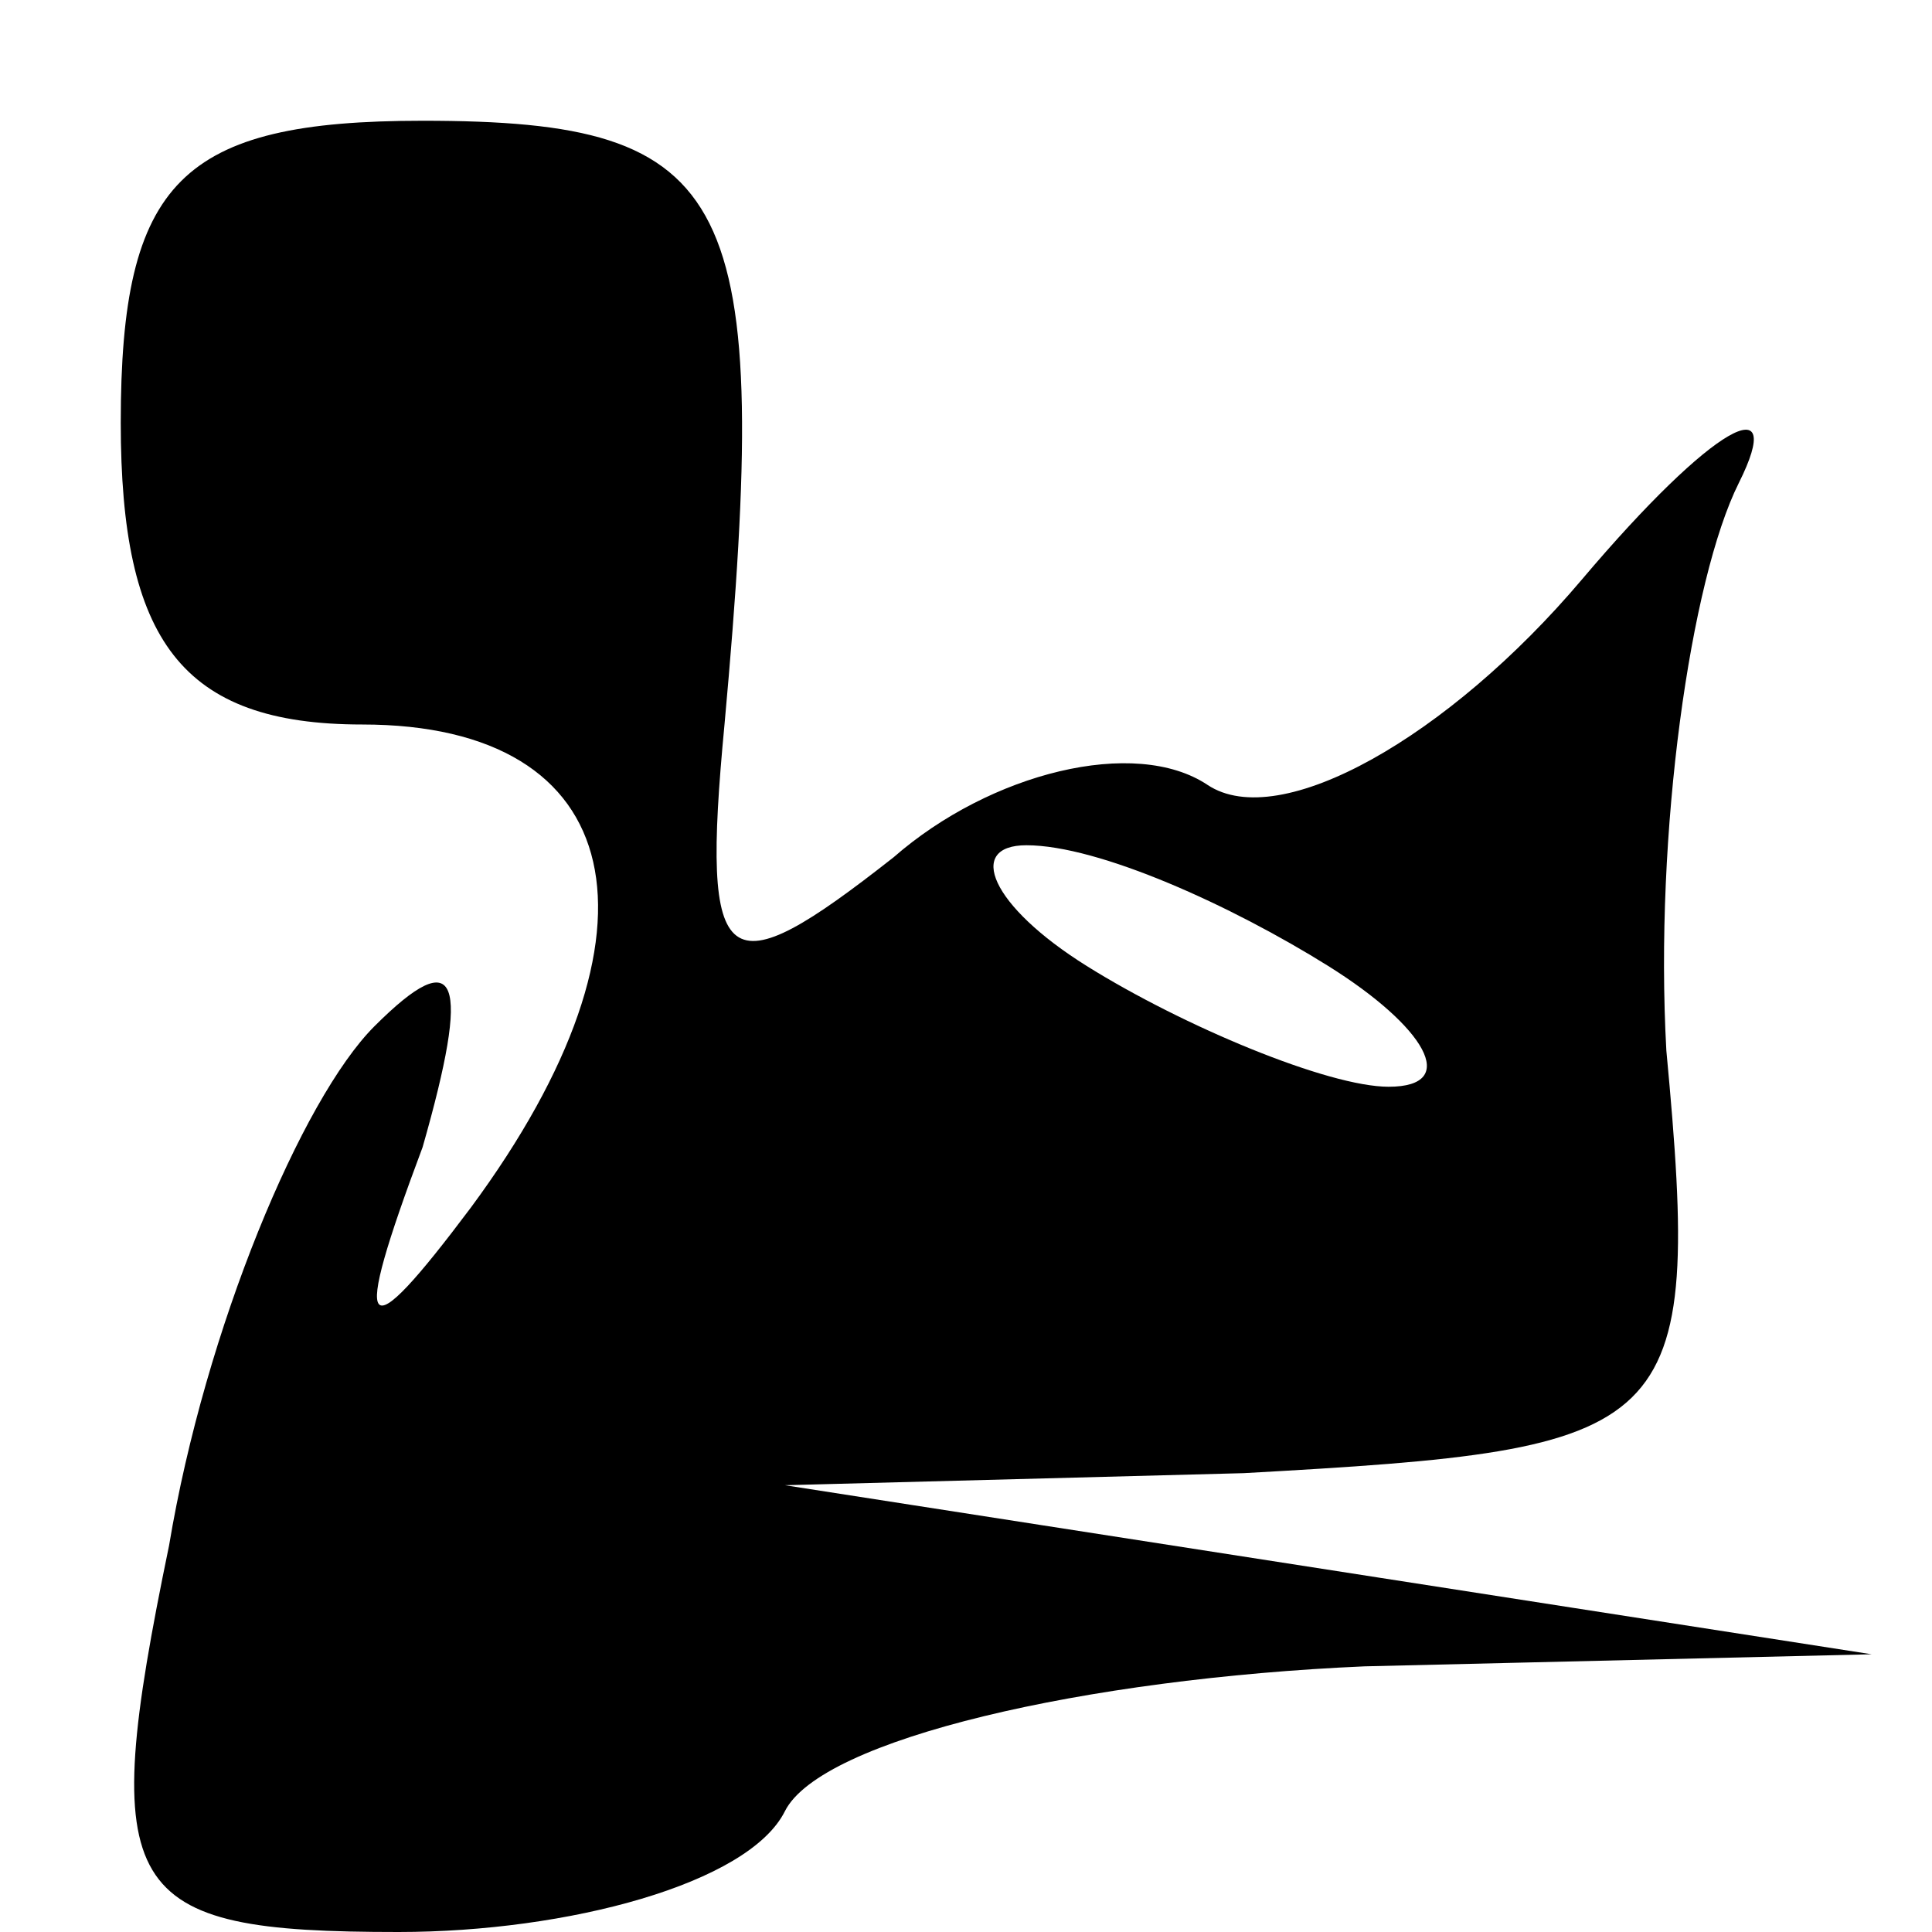
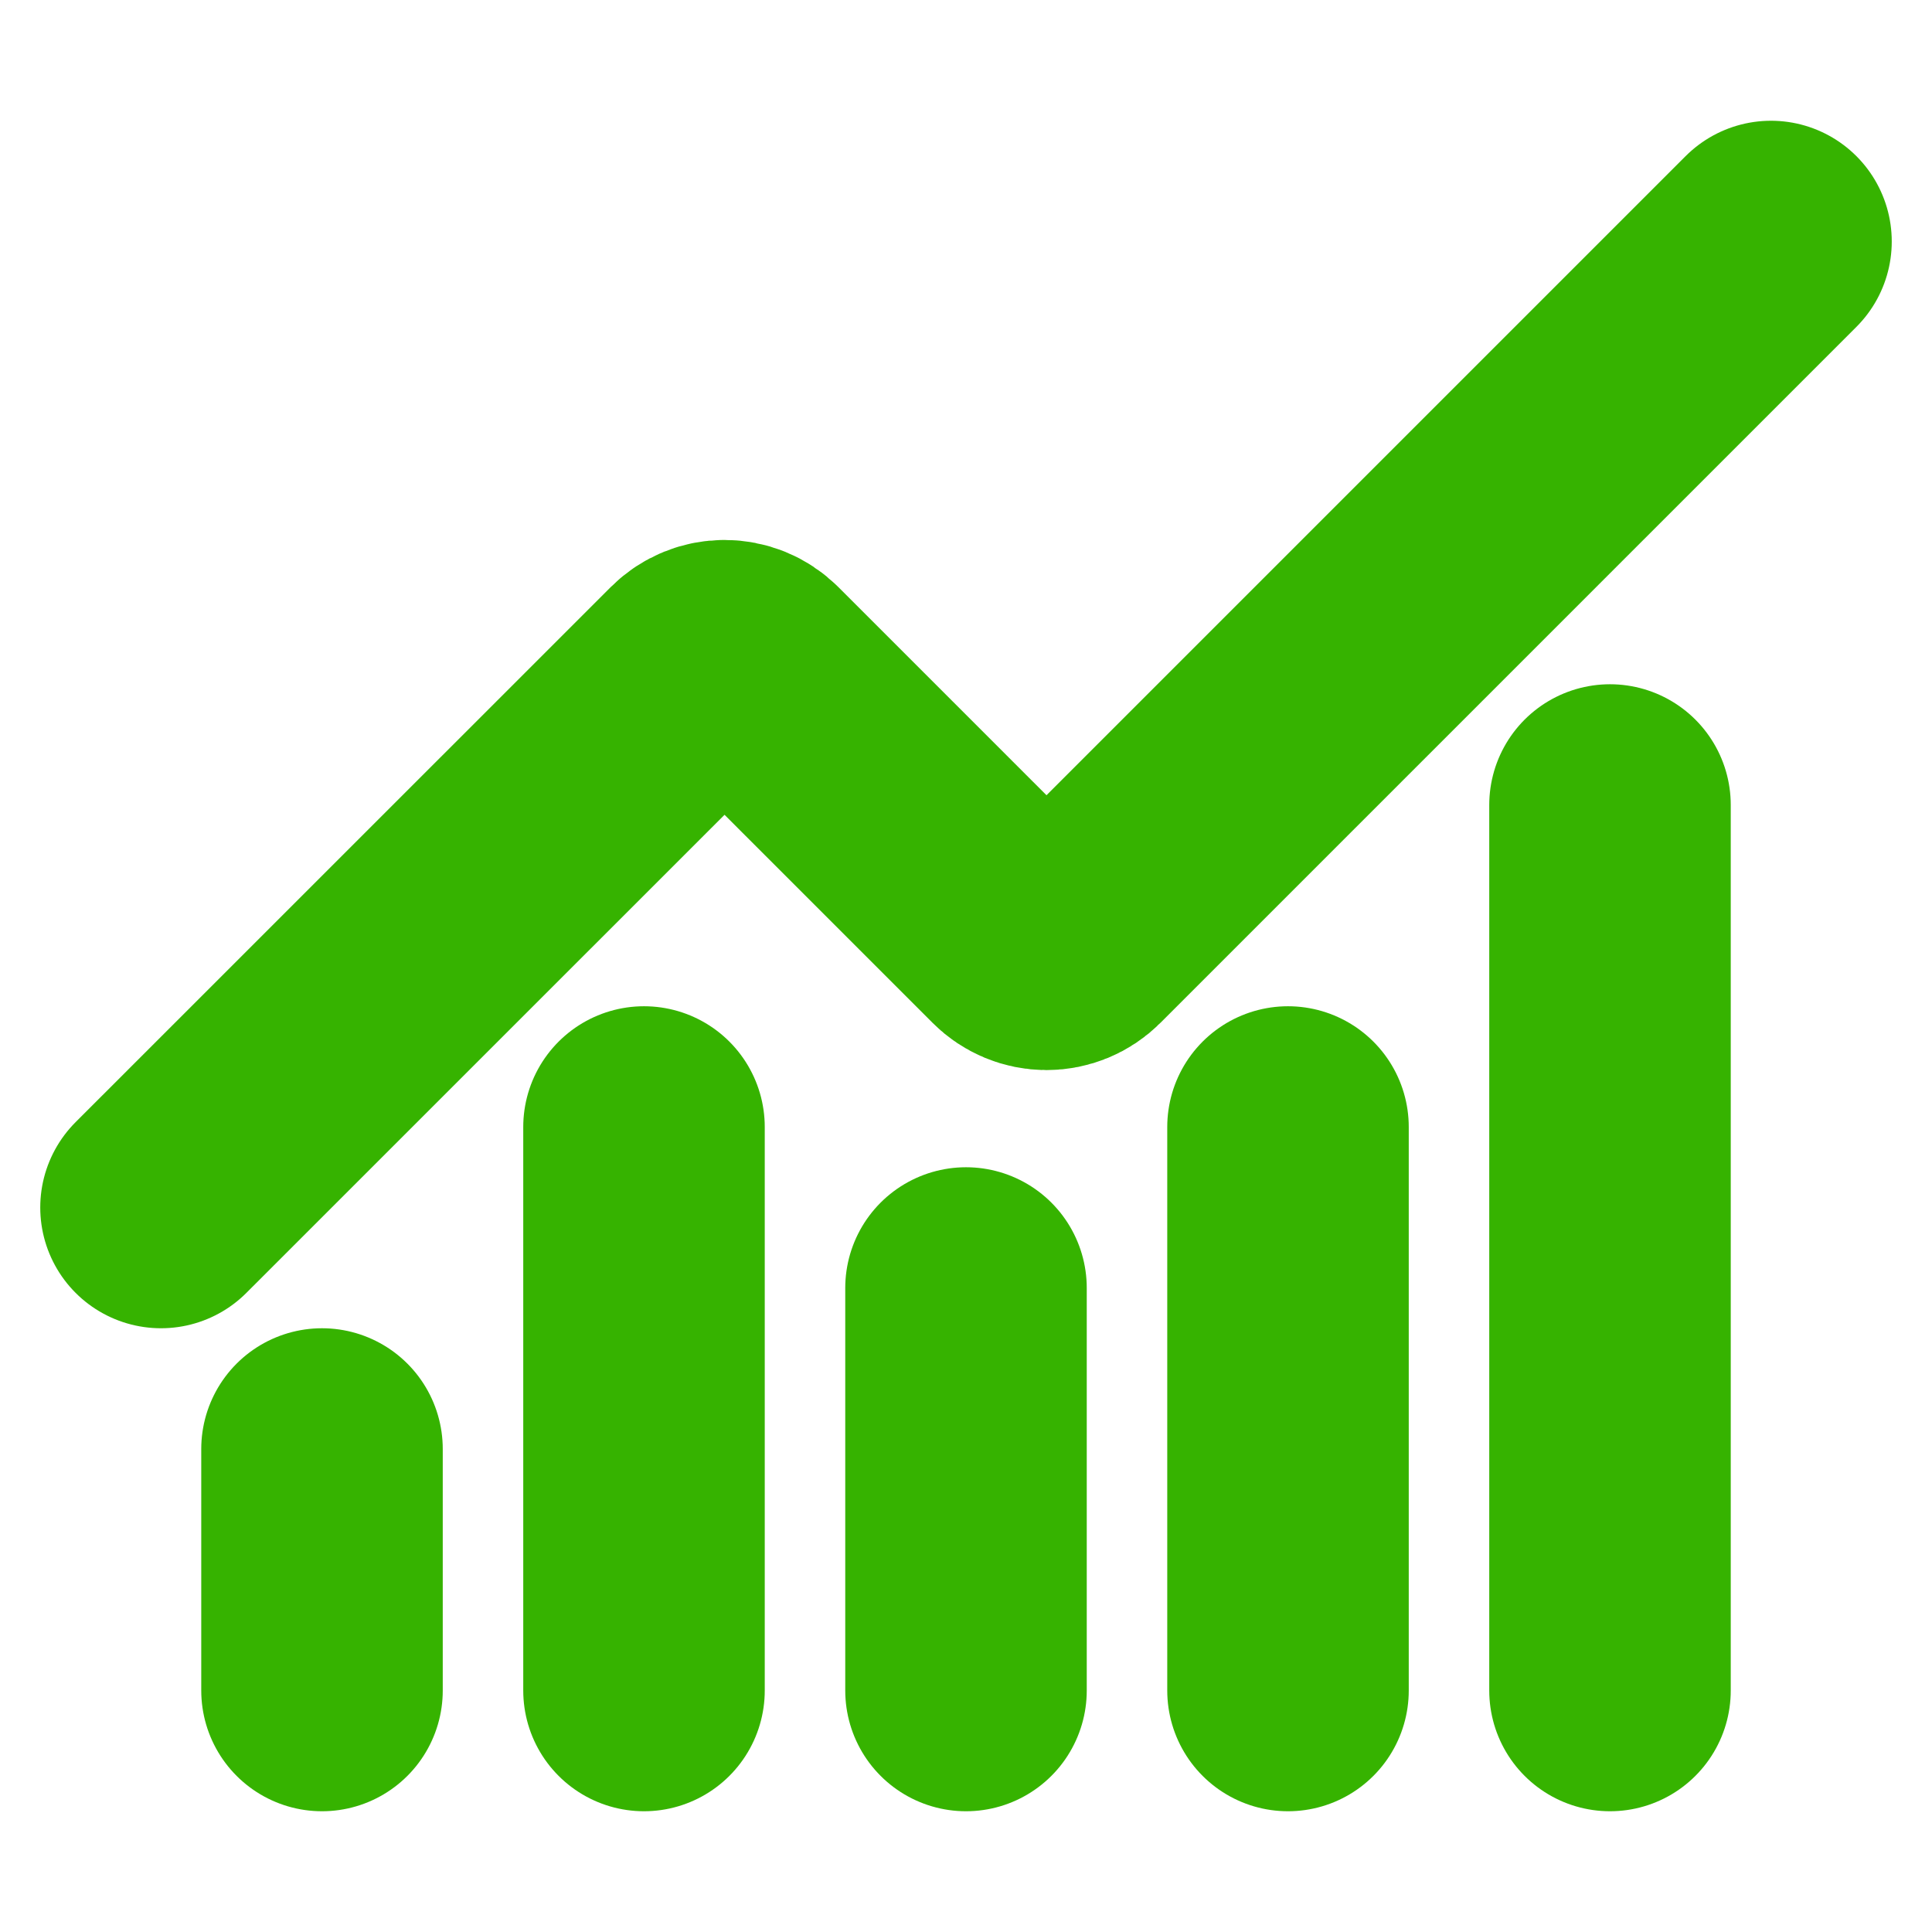
- <svg xmlns="http://www.w3.org/2000/svg" version="1.0" width="16pt" height="16pt" viewBox="0 0 16 16" preserveAspectRatio="xMidYMid meet">
-   <g transform="translate(0,16) scale(0.1,-0.1)" fill="#000000" stroke="none">
-     <path d="M10 125 c0 -18 5 -25 20 -25 22 0 26 -17 9 -40 -9 -12 -10 -11 -4 5 4 14 3 17 -4 10 -6 -6 -14 -25 -17 -43 -6 -29 -4 -32 19 -32 14 0 29 4 32 10 3 6 25 11 48 12 l42 1 -45 7 -45 7 38 1 c36 2 38 3 35 35 -1 18 2 39 6 47 4 8 -2 5 -13 -8 -11 -13 -25 -21 -31 -17 -6 4 -18 1 -26 -6 -14 -11 -16 -10 -14 11 4 44 1 50 -25 50 -20 0 -25 -5 -25 -25z m100 -45 c8 -5 11 -10 5 -10 -5 0 -17 5 -25 10 -8 5 -10 10 -5 10 6 0 17 -5 25 -10z" />
-   </g>
+ <svg xmlns="http://www.w3.org/2000/svg" width="48" height="48" viewBox="0 0 24 24" fill="none" stroke="#36b300" stroke-width="3" stroke-linecap="round" stroke-linejoin="round" class="lucide lucide-chart-no-axes-combined-icon lucide-chart-no-axes-combined">
+   <path d="M12 16v5" />
+   <path d="M16 14v7" />
+   <path d="M20 10v11" />
+   <path d="m22 3-8.646 8.646a.5.5 0 0 1-.708 0L9.354 8.354a.5.5 0 0 0-.707 0L2 15" />
+   <path d="M4 18v3" />
+   <path d="M8 14v7" />
</svg>
